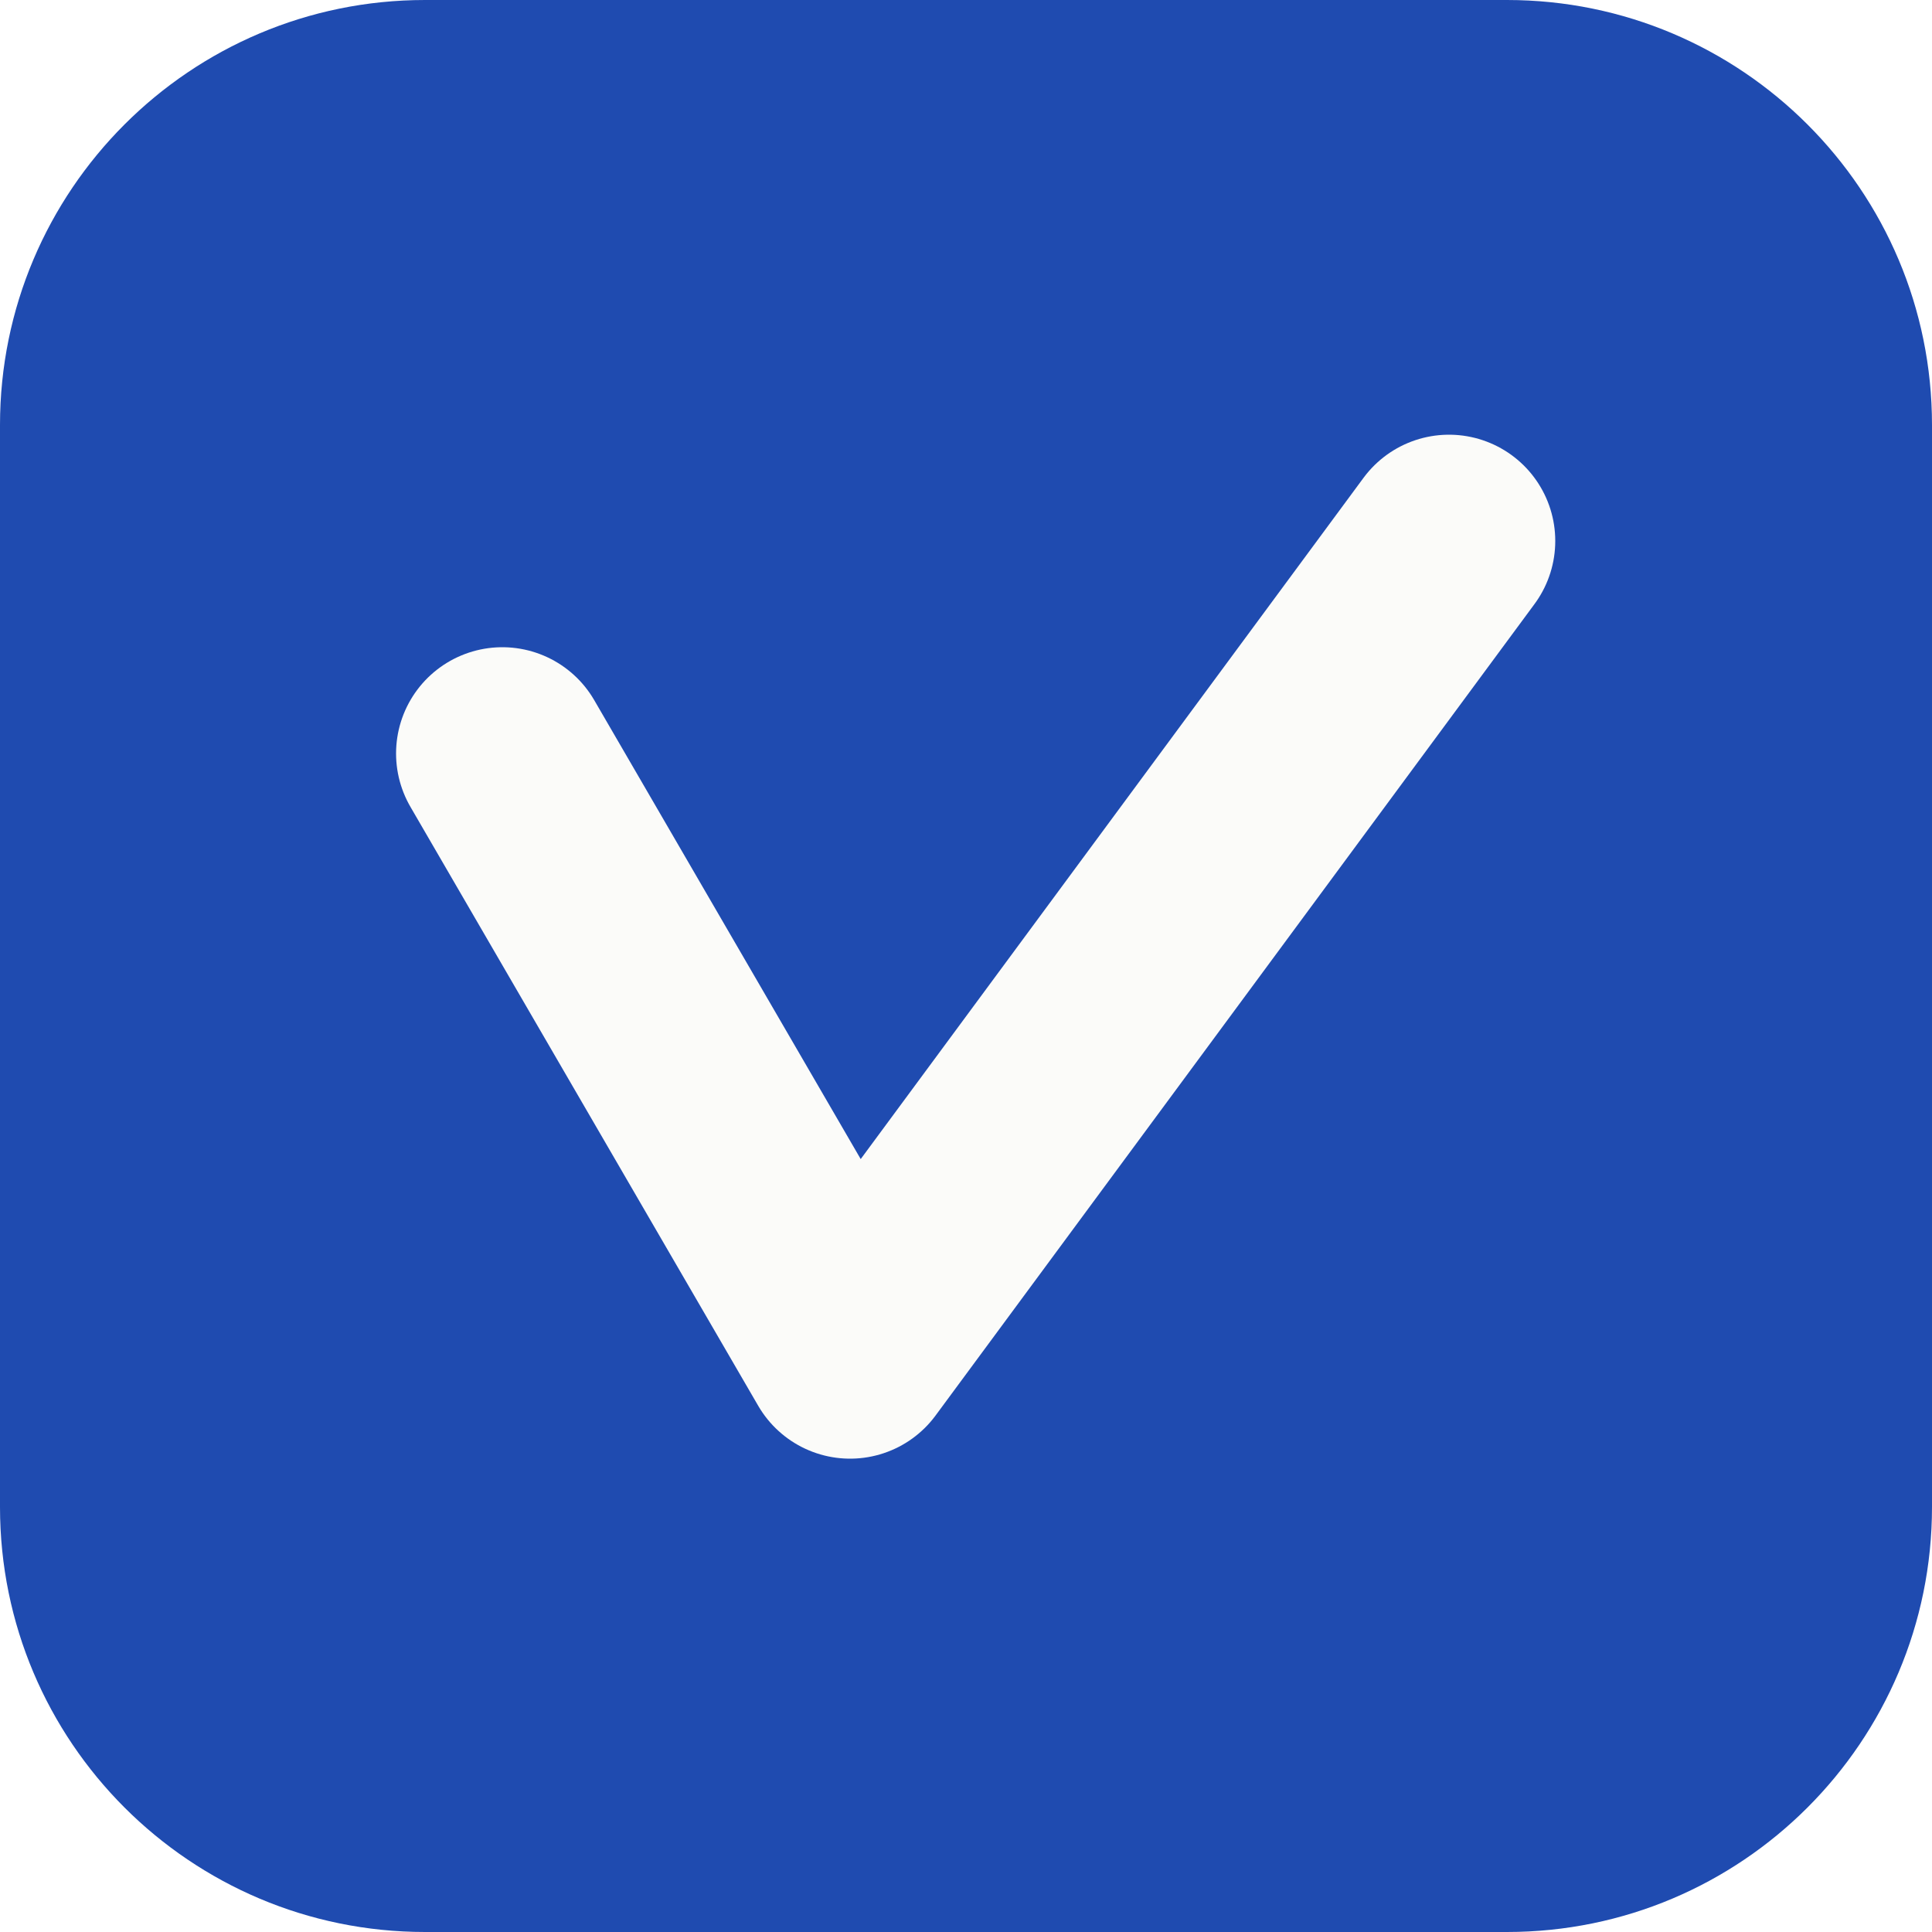
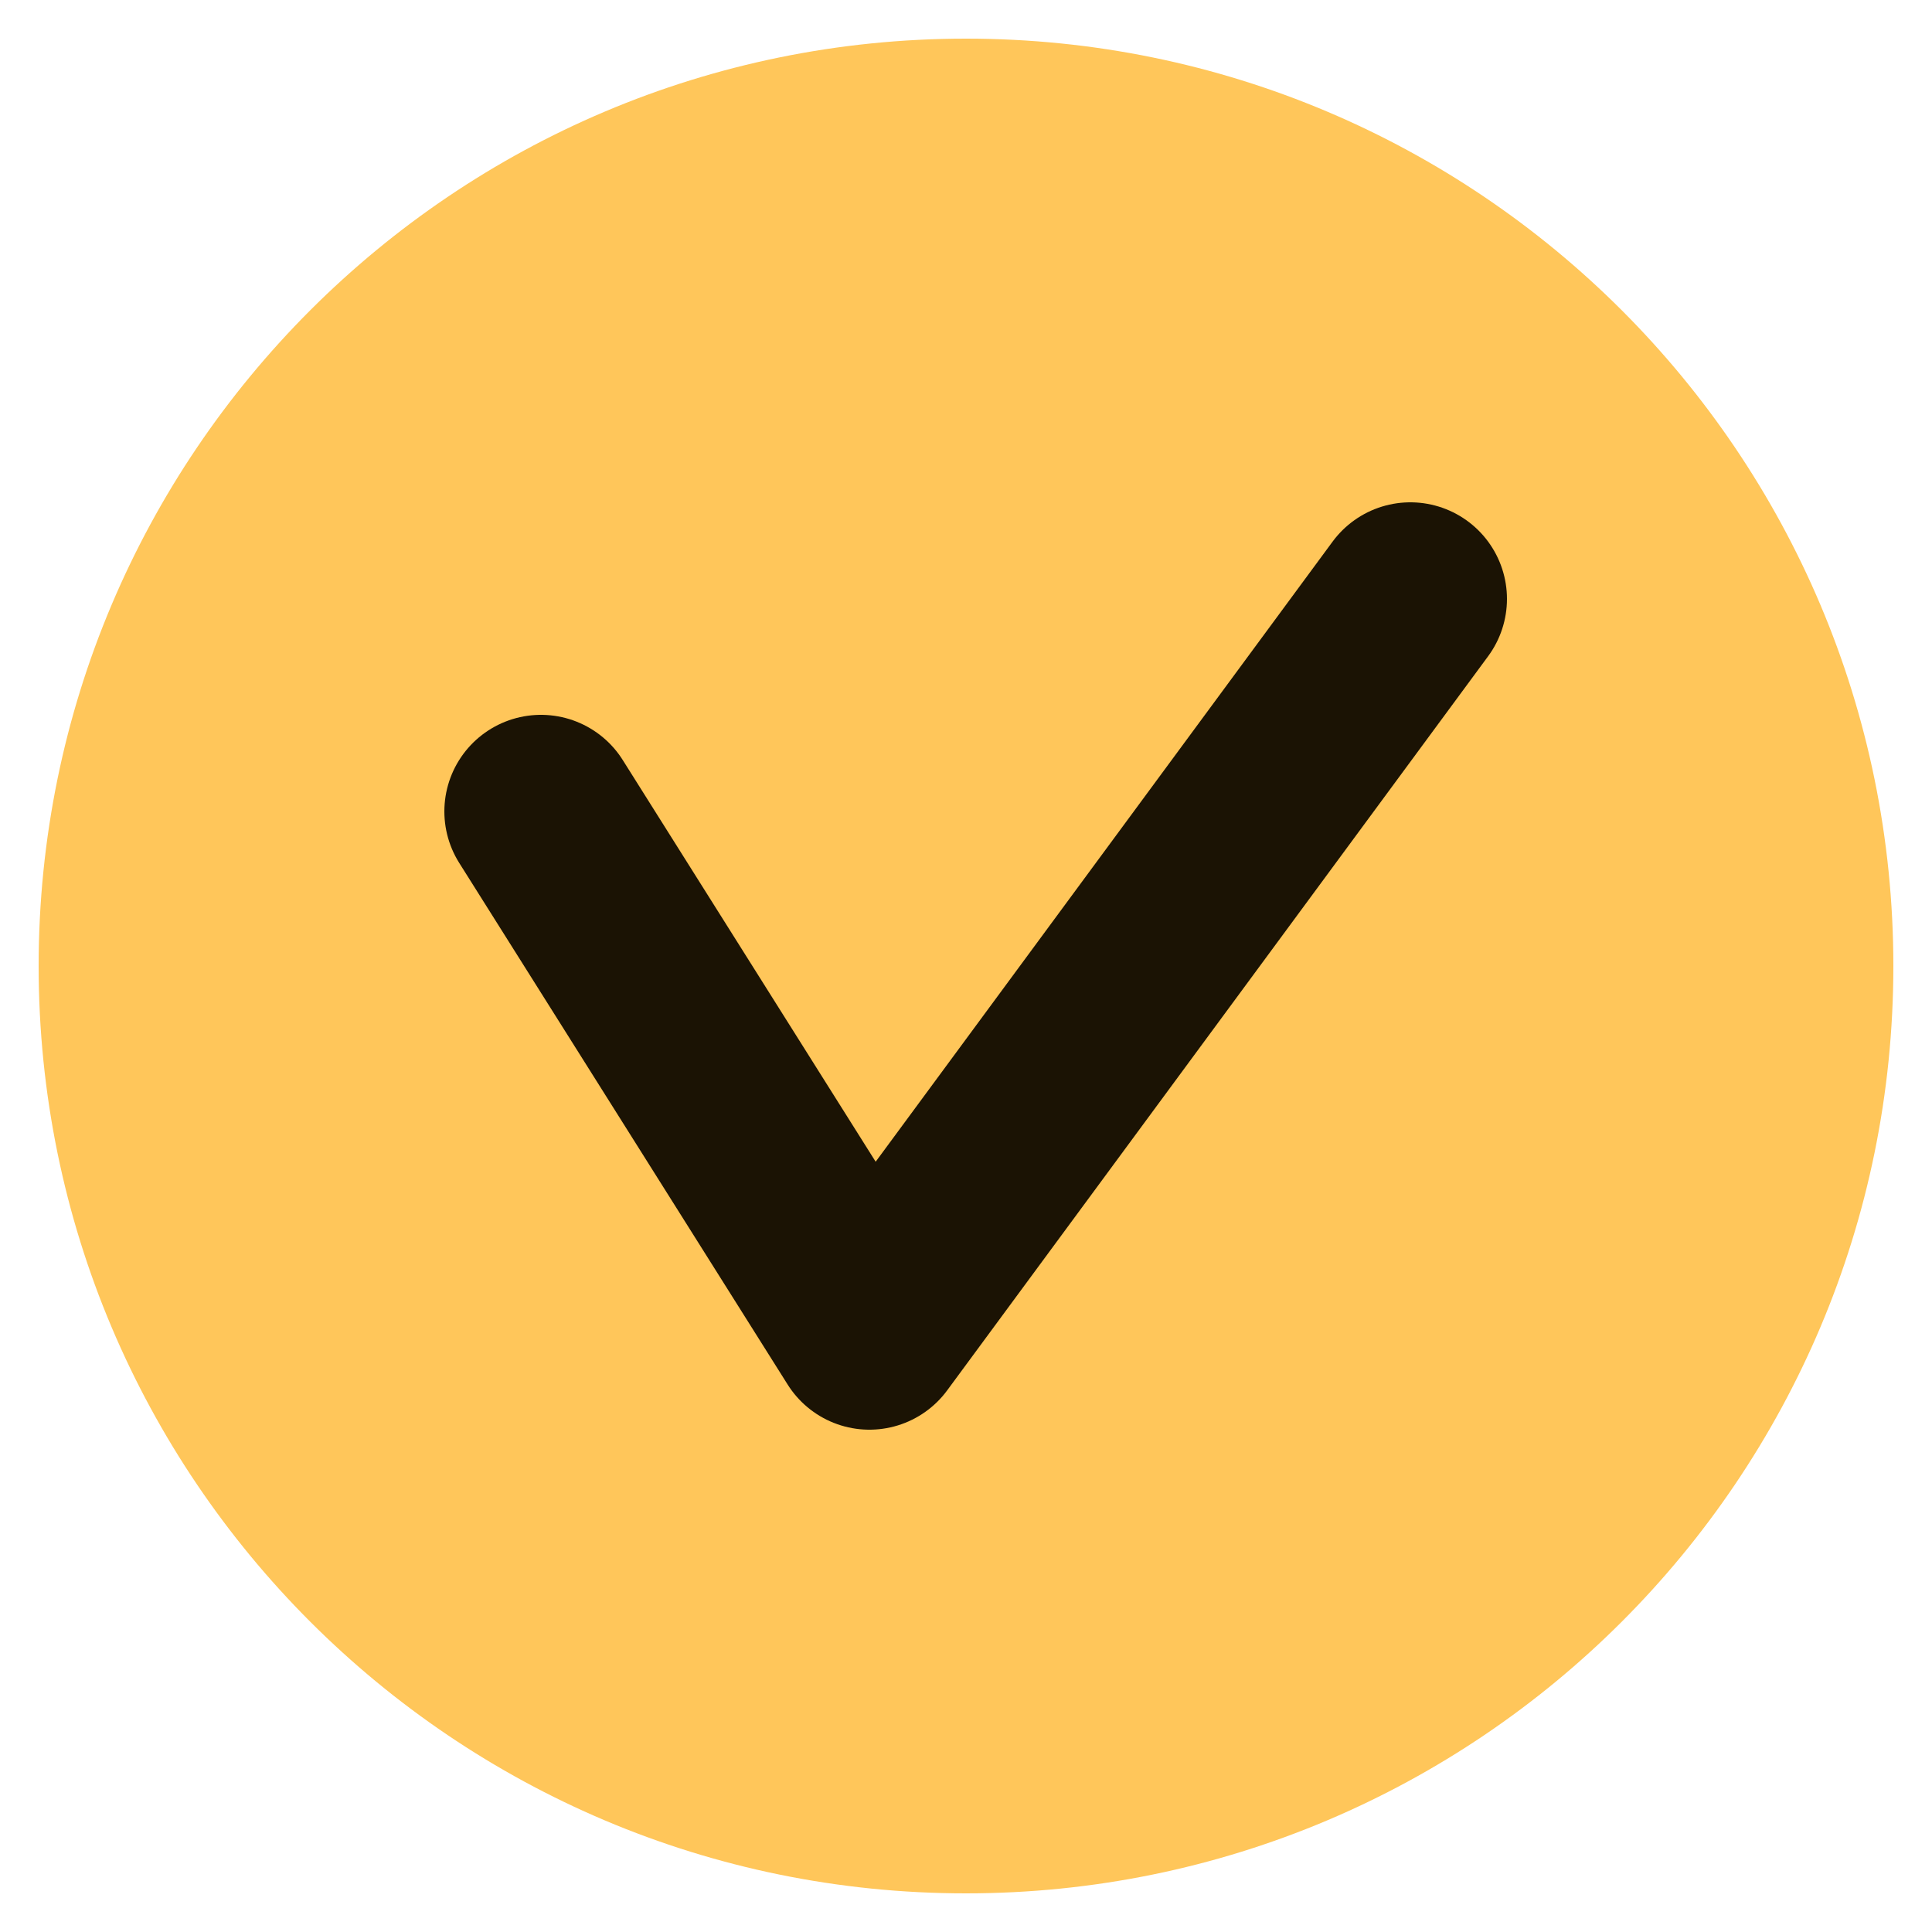
<svg xmlns="http://www.w3.org/2000/svg" viewBox="0 0 200 200" role="img" aria-label="VibeGov">
-   <rect width="200" height="200" rx="44" fill="#1f4bb0" />
-   <polyline points="52,78 88,140 150,56" fill="none" stroke="#fbfbf9" stroke-width="22" stroke-linecap="round" stroke-linejoin="round" />
+   <circle cx="100" cy="100" r="96" fill="#ffc65a" />
+   <polyline points="56,84 90,138 146,62" fill="none" stroke="#1b1304" stroke-width="20" stroke-linecap="round" stroke-linejoin="round" />
</svg>
